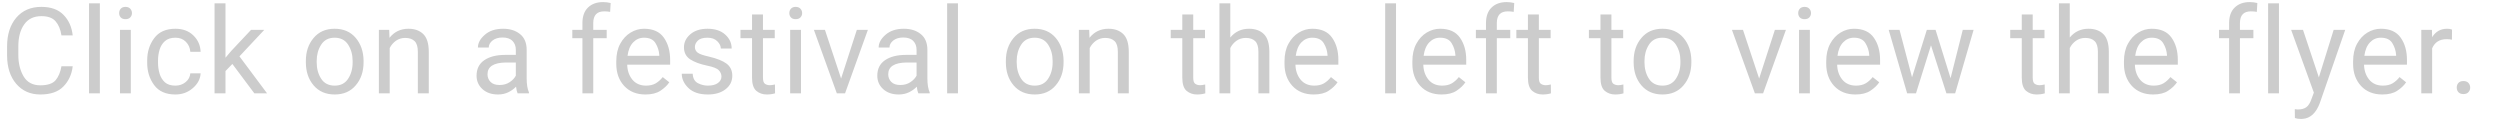
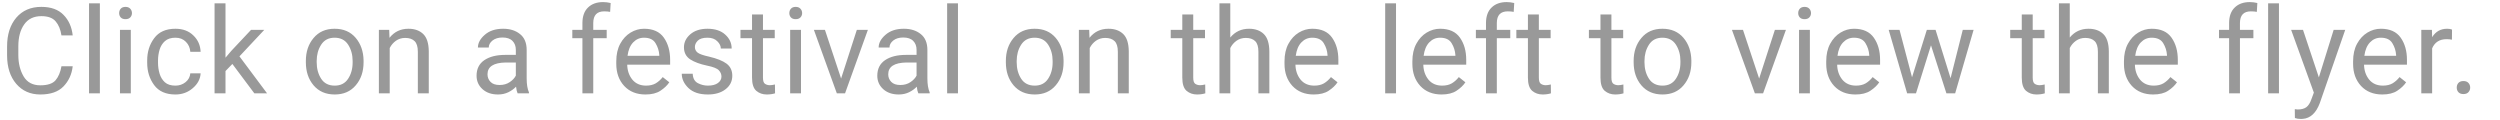
<svg xmlns="http://www.w3.org/2000/svg" width="375px" height="18px" viewBox="0 0 375 18" version="1.1">
  <g id="Artboard" stroke="none" stroke-width="1" fill="none" fill-rule="evenodd" font-family="Roboto-Medium, Roboto" font-size="18" font-weight="400" letter-spacing="0.265">
-     <text id="Click-on-a-festival" fill="#CCCCCC">
+     <text id="Click-on-a-festival" fill="#999999">
      <tspan x="0" y="14">Click on a festival on the left to view the flyer.</tspan>
    </text>
  </g>
</svg>
